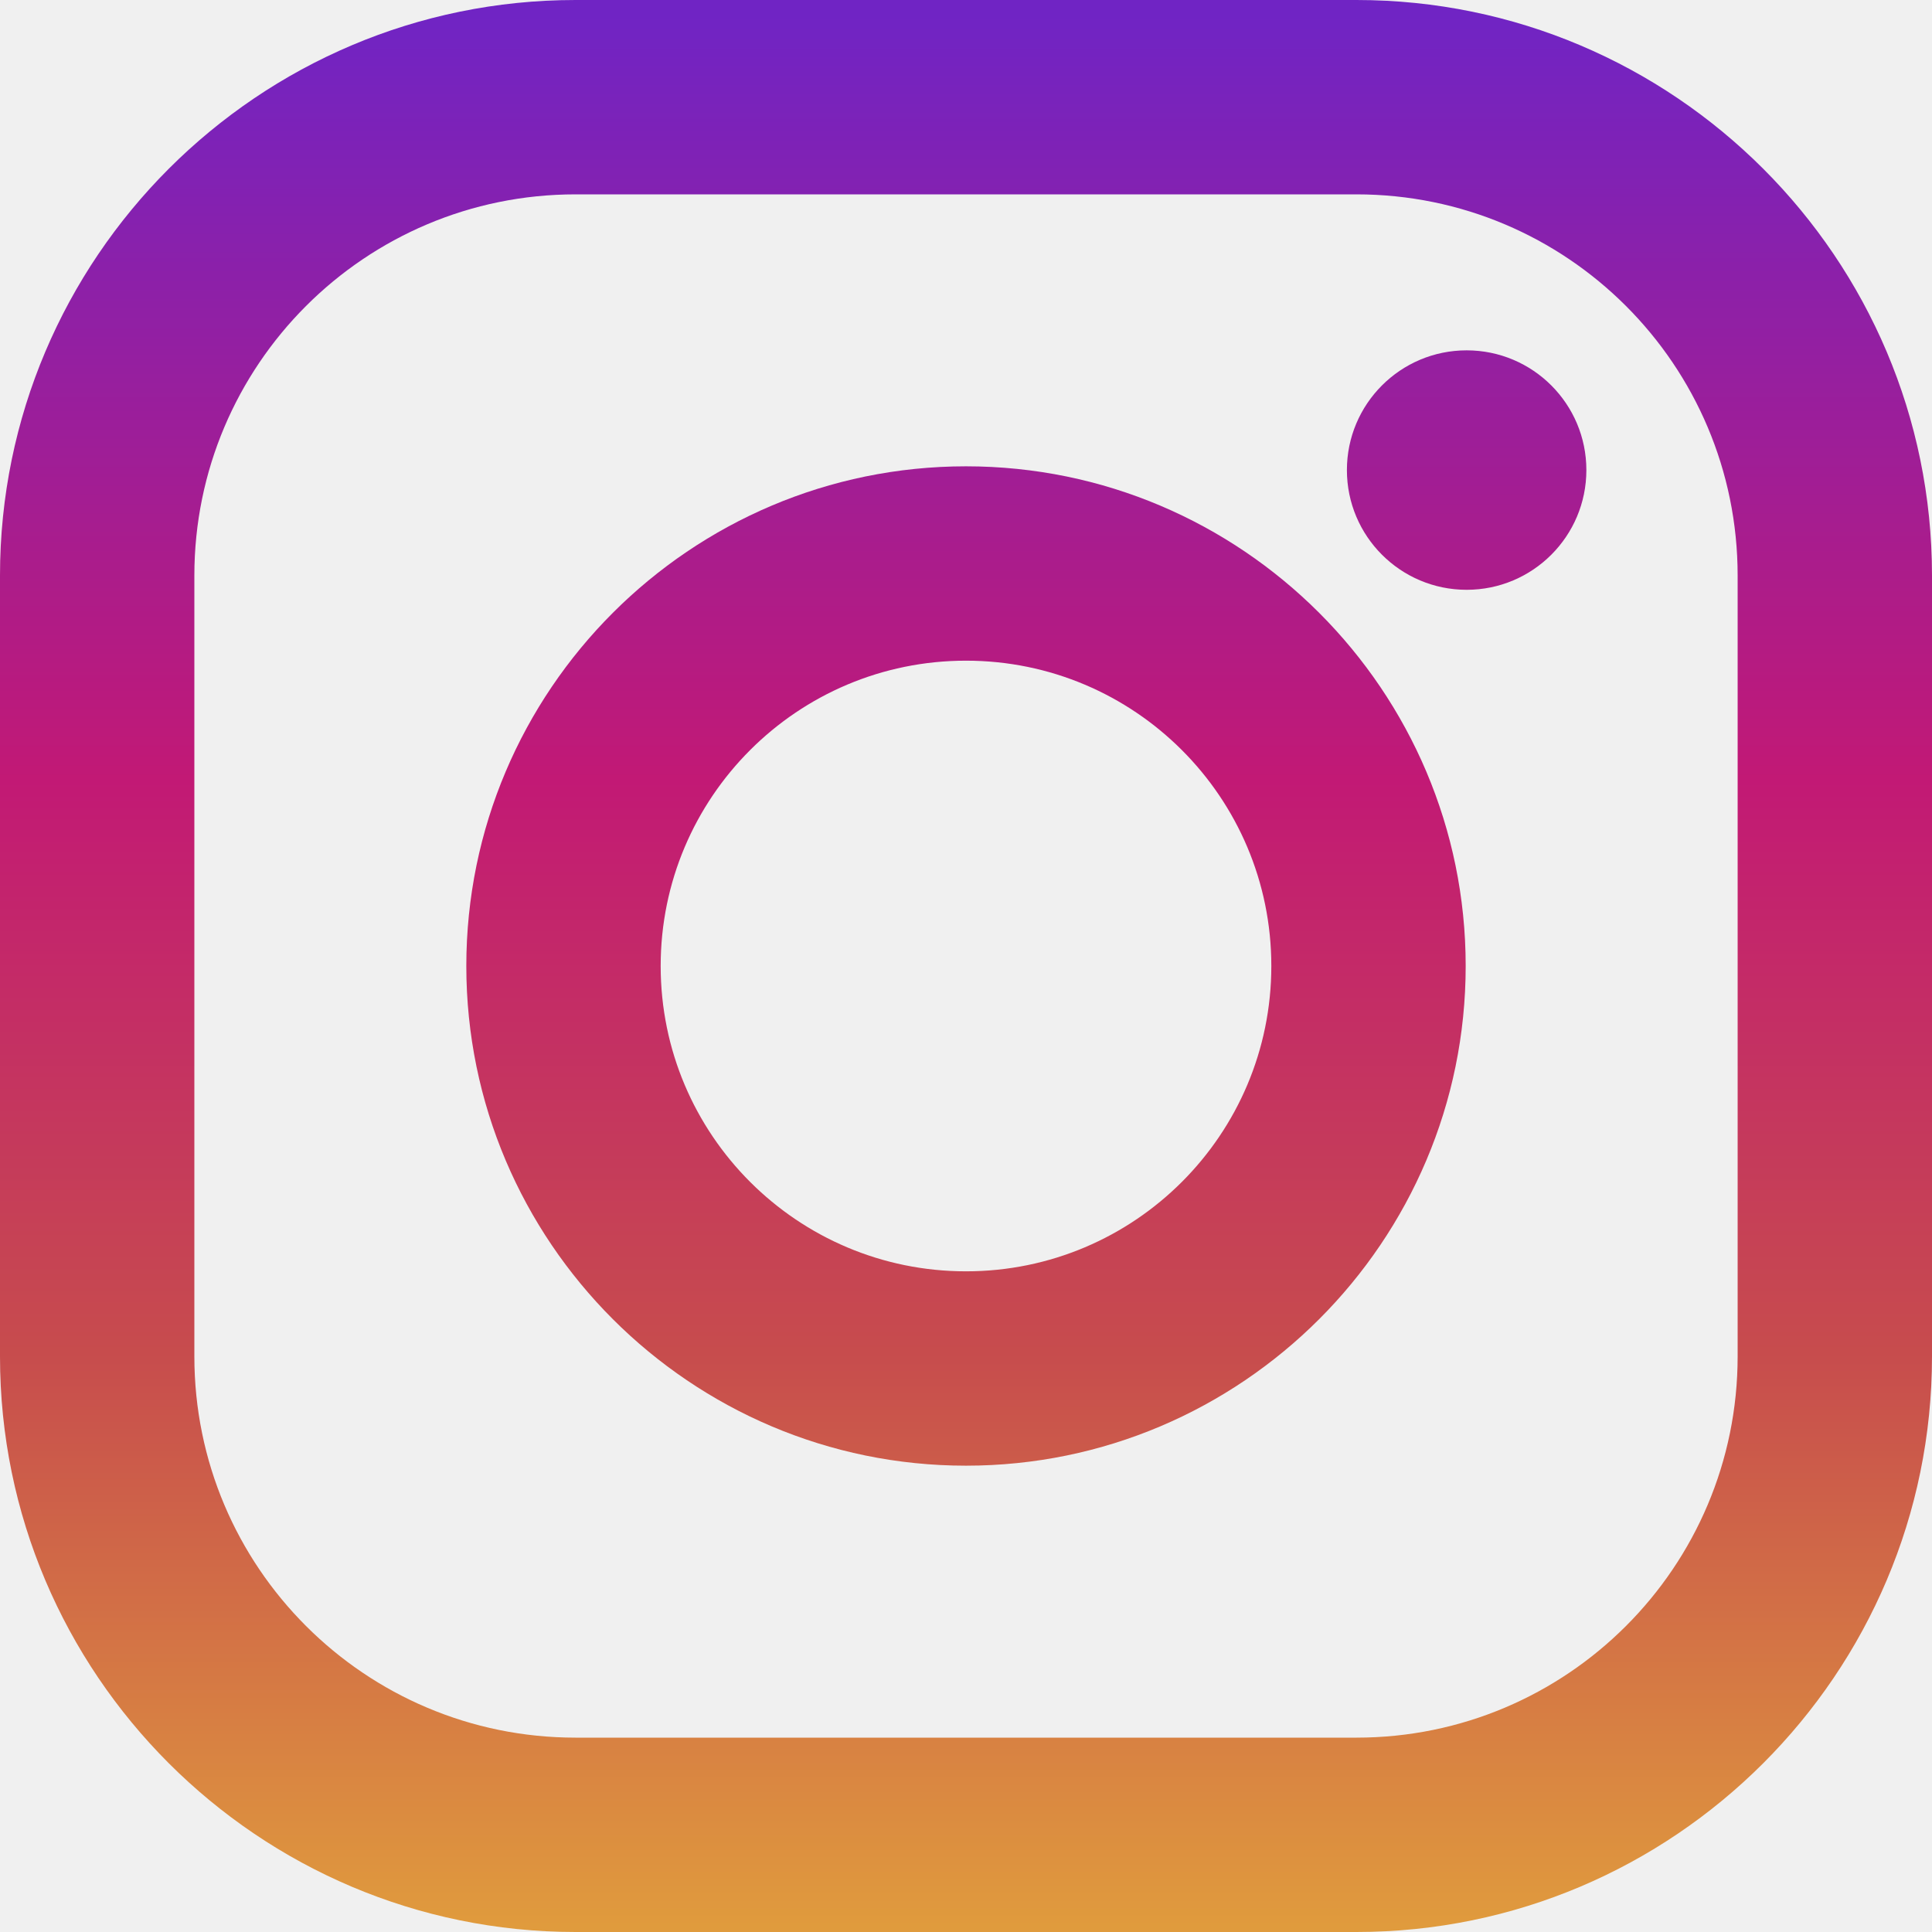
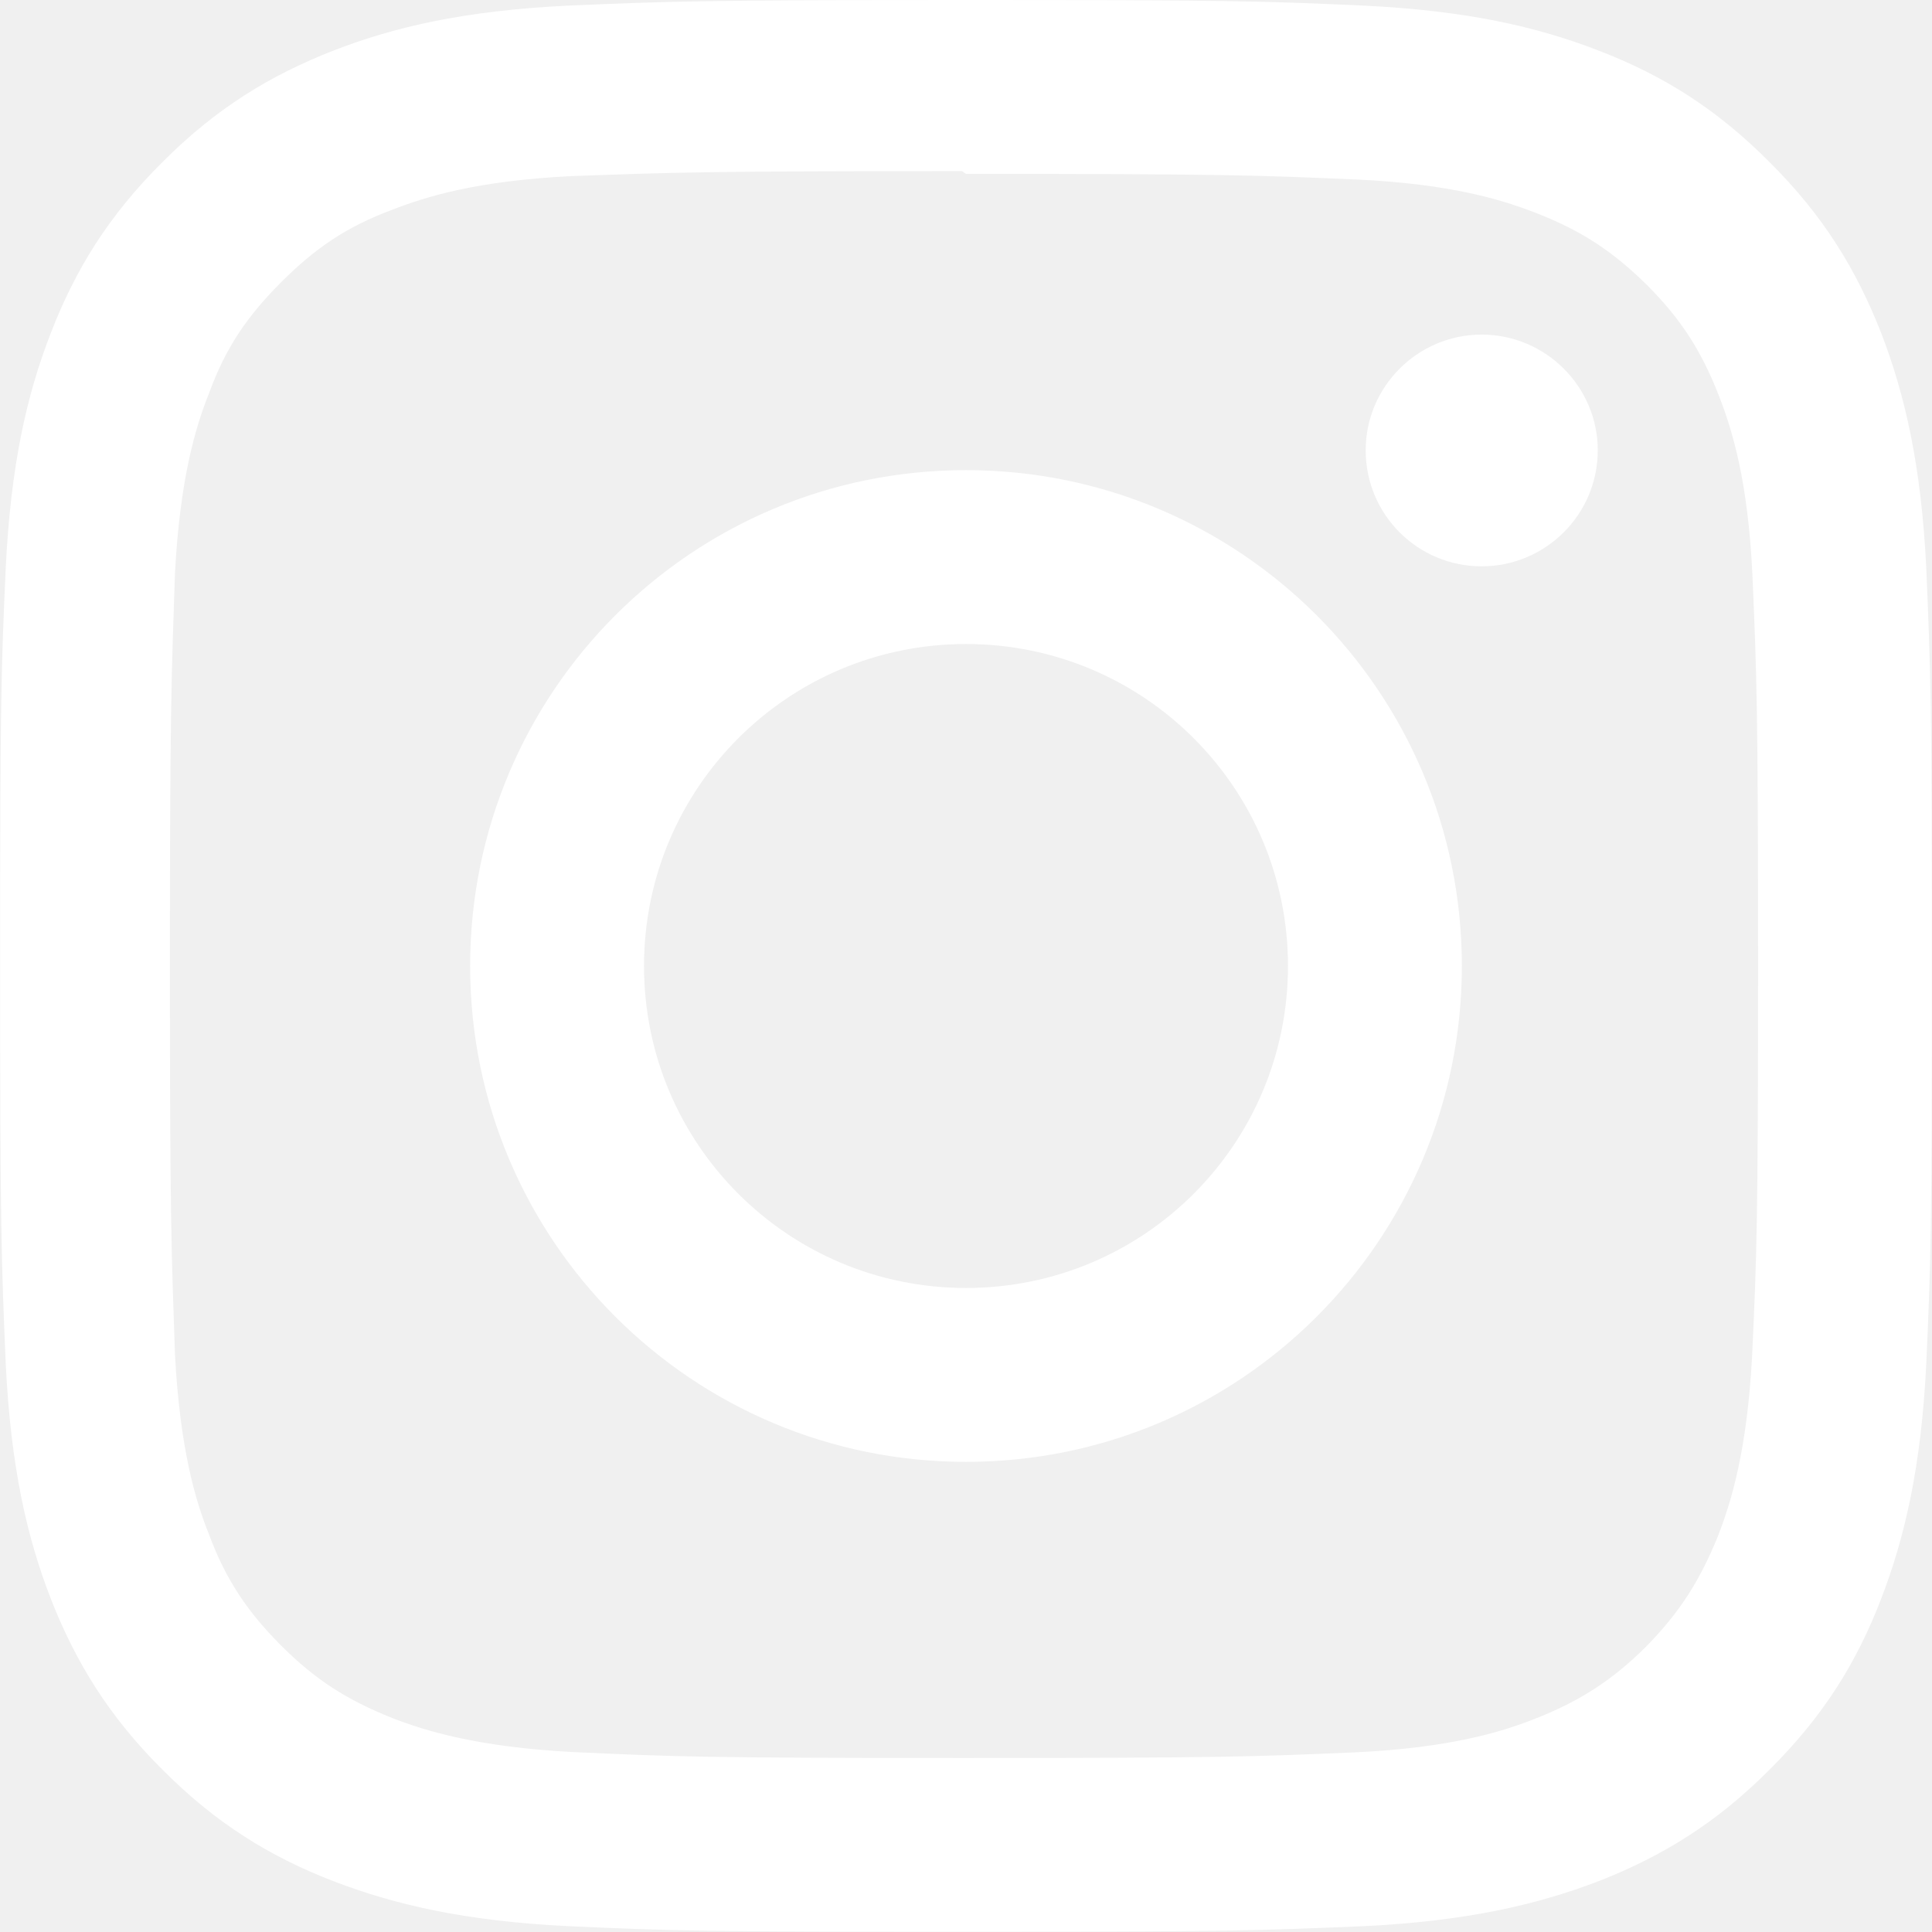
- <svg xmlns="http://www.w3.org/2000/svg" viewBox="0 0 551.034 551.034" style="enable-background:new 0 0 551.034 551.034" xml:space="preserve">
-   <linearGradient id="a" gradientUnits="userSpaceOnUse" x1="275.517" y1="4.571" x2="275.517" y2="549.72" gradientTransform="matrix(1 0 0 -1 0 554)">
-     <stop offset="0" style="stop-color:#e09b3d" />
-     <stop offset=".3" style="stop-color:#c74c4d" />
-     <stop offset=".6" style="stop-color:#c21975" />
-     <stop offset="1" style="stop-color:#7024c4" />
-   </linearGradient>
-   <path style="fill:url(#a)" d="M386.878 0H164.156C73.64 0 0 73.64 0 164.156v222.722c0 90.516 73.64 164.156 164.156 164.156h222.722c90.516 0 164.156-73.64 164.156-164.156V164.156C551.033 73.64 477.393 0 386.878 0zM495.6 386.878c0 60.045-48.677 108.722-108.722 108.722H164.156c-60.045 0-108.722-48.677-108.722-108.722V164.156c0-60.046 48.677-108.722 108.722-108.722h222.722c60.045 0 108.722 48.676 108.722 108.722v222.722z" />
-   <linearGradient id="b" gradientUnits="userSpaceOnUse" x1="275.517" y1="4.571" x2="275.517" y2="549.72" gradientTransform="matrix(1 0 0 -1 0 554)">
-     <stop offset="0" style="stop-color:#e09b3d" />
-     <stop offset=".3" style="stop-color:#c74c4d" />
-     <stop offset=".6" style="stop-color:#c21975" />
-     <stop offset="1" style="stop-color:#7024c4" />
-   </linearGradient>
-   <path style="fill:url(#b)" d="M275.517 133C196.933 133 133 196.933 133 275.516s63.933 142.517 142.517 142.517S418.034 354.1 418.034 275.516 354.101 133 275.517 133zm0 229.6c-48.095 0-87.083-38.988-87.083-87.083s38.989-87.083 87.083-87.083c48.095 0 87.083 38.988 87.083 87.083 0 48.094-38.989 87.083-87.083 87.083z" />
-   <linearGradient id="c" gradientUnits="userSpaceOnUse" x1="418.306" y1="4.571" x2="418.306" y2="549.72" gradientTransform="matrix(1 0 0 -1 0 554)">
-     <stop offset="0" style="stop-color:#e09b3d" />
-     <stop offset=".3" style="stop-color:#c74c4d" />
-     <stop offset=".6" style="stop-color:#c21975" />
-     <stop offset="1" style="stop-color:#7024c4" />
-   </linearGradient>
-   <circle style="fill:url(#c)" cx="418.306" cy="134.072" r="34.149" />
+ <svg xmlns="http://www.w3.org/2000/svg" width="32px" height="32px" viewBox="0 0 32 32" fill="#fff">
+   <path d="M16 0c-4.349 0-4.891 0.021-6.593 0.093-1.709 0.084-2.865 0.349-3.885 0.745-1.052 0.412-1.948 0.959-2.833 1.849-0.891 0.885-1.443 1.781-1.849 2.833-0.396 1.020-0.661 2.176-0.745 3.885-0.077 1.703-0.093 2.244-0.093 6.593s0.021 4.891 0.093 6.593c0.084 1.704 0.349 2.865 0.745 3.885 0.412 1.052 0.959 1.948 1.849 2.833 0.885 0.891 1.781 1.443 2.833 1.849 1.020 0.391 2.181 0.661 3.885 0.745 1.703 0.077 2.244 0.093 6.593 0.093s4.891-0.021 6.593-0.093c1.704-0.084 2.865-0.355 3.885-0.745 1.052-0.412 1.948-0.959 2.833-1.849 0.891-0.885 1.443-1.776 1.849-2.833 0.391-1.020 0.661-2.181 0.745-3.885 0.077-1.703 0.093-2.244 0.093-6.593s-0.021-4.891-0.093-6.593c-0.084-1.704-0.355-2.871-0.745-3.885-0.412-1.052-0.959-1.948-1.849-2.833-0.885-0.891-1.776-1.443-2.833-1.849-1.020-0.396-2.181-0.661-3.885-0.745-1.703-0.077-2.244-0.093-6.593-0.093zM16 2.88c4.271 0 4.781 0.021 6.469 0.093 1.557 0.073 2.405 0.333 2.968 0.553 0.751 0.291 1.276 0.635 1.844 1.197 0.557 0.557 0.901 1.088 1.192 1.839 0.22 0.563 0.48 1.411 0.553 2.968 0.072 1.688 0.093 2.199 0.093 6.469s-0.021 4.781-0.099 6.469c-0.084 1.557-0.344 2.405-0.563 2.968-0.303 0.751-0.641 1.276-1.199 1.844-0.563 0.557-1.099 0.901-1.844 1.192-0.556 0.22-1.416 0.48-2.979 0.553-1.697 0.072-2.197 0.093-6.479 0.093s-4.781-0.021-6.48-0.099c-1.557-0.084-2.416-0.344-2.979-0.563-0.76-0.303-1.281-0.641-1.839-1.199-0.563-0.563-0.921-1.099-1.197-1.844-0.224-0.556-0.48-1.416-0.563-2.979-0.057-1.677-0.084-2.197-0.084-6.459 0-4.26 0.027-4.781 0.084-6.479 0.083-1.563 0.339-2.421 0.563-2.979 0.276-0.761 0.635-1.281 1.197-1.844 0.557-0.557 1.079-0.917 1.839-1.199 0.563-0.219 1.401-0.479 2.964-0.557 1.697-0.061 2.197-0.083 6.473-0.083zM16 7.787c-4.541 0-8.213 3.677-8.213 8.213 0 4.541 3.677 8.213 8.213 8.213 4.541 0 8.213-3.677 8.213-8.213 0-4.541-3.677-8.213-8.213-8.213zM16 21.333c-2.948 0-5.333-2.385-5.333-5.333s2.385-5.333 5.333-5.333c2.948 0 5.333 2.385 5.333 5.333s-2.385 5.333-5.333 5.333zM26.464 7.459c0 1.063-0.865 1.921-1.923 1.921-1.063 0-1.921-0.859-1.921-1.921 0-1.057 0.864-1.917 1.921-1.917s1.923 0.86 1.923 1.917z" />
</svg>
